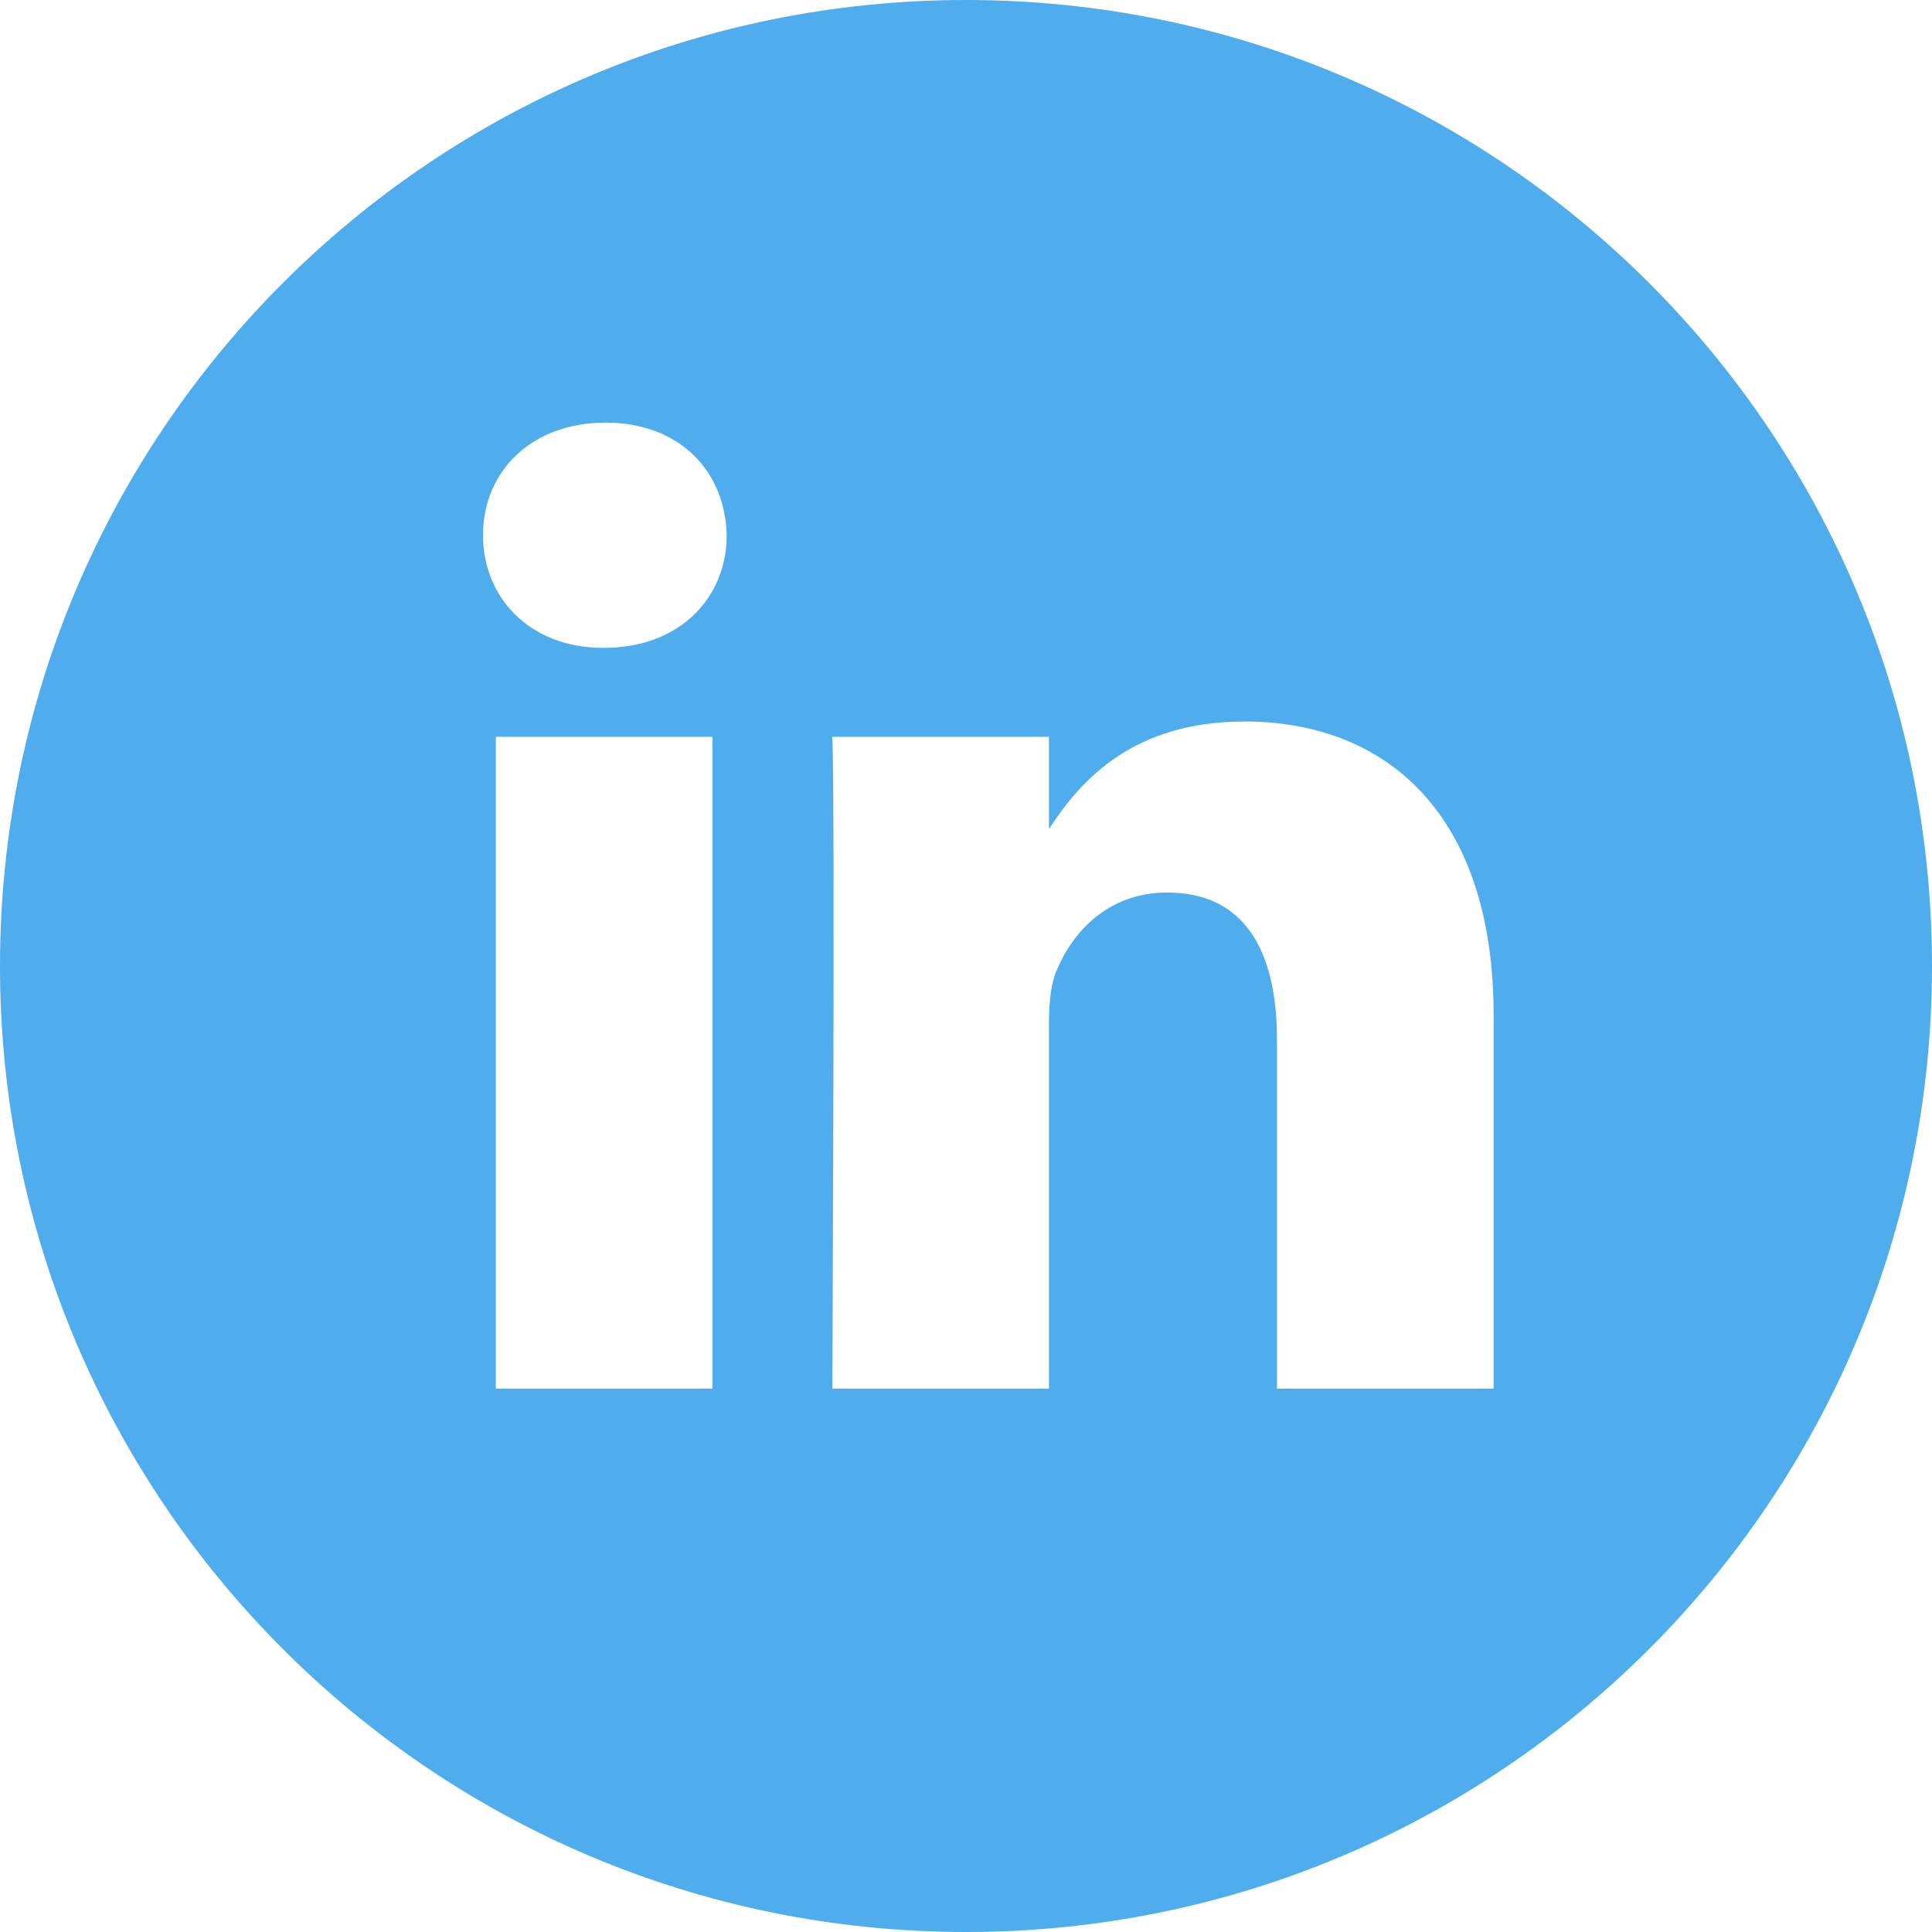
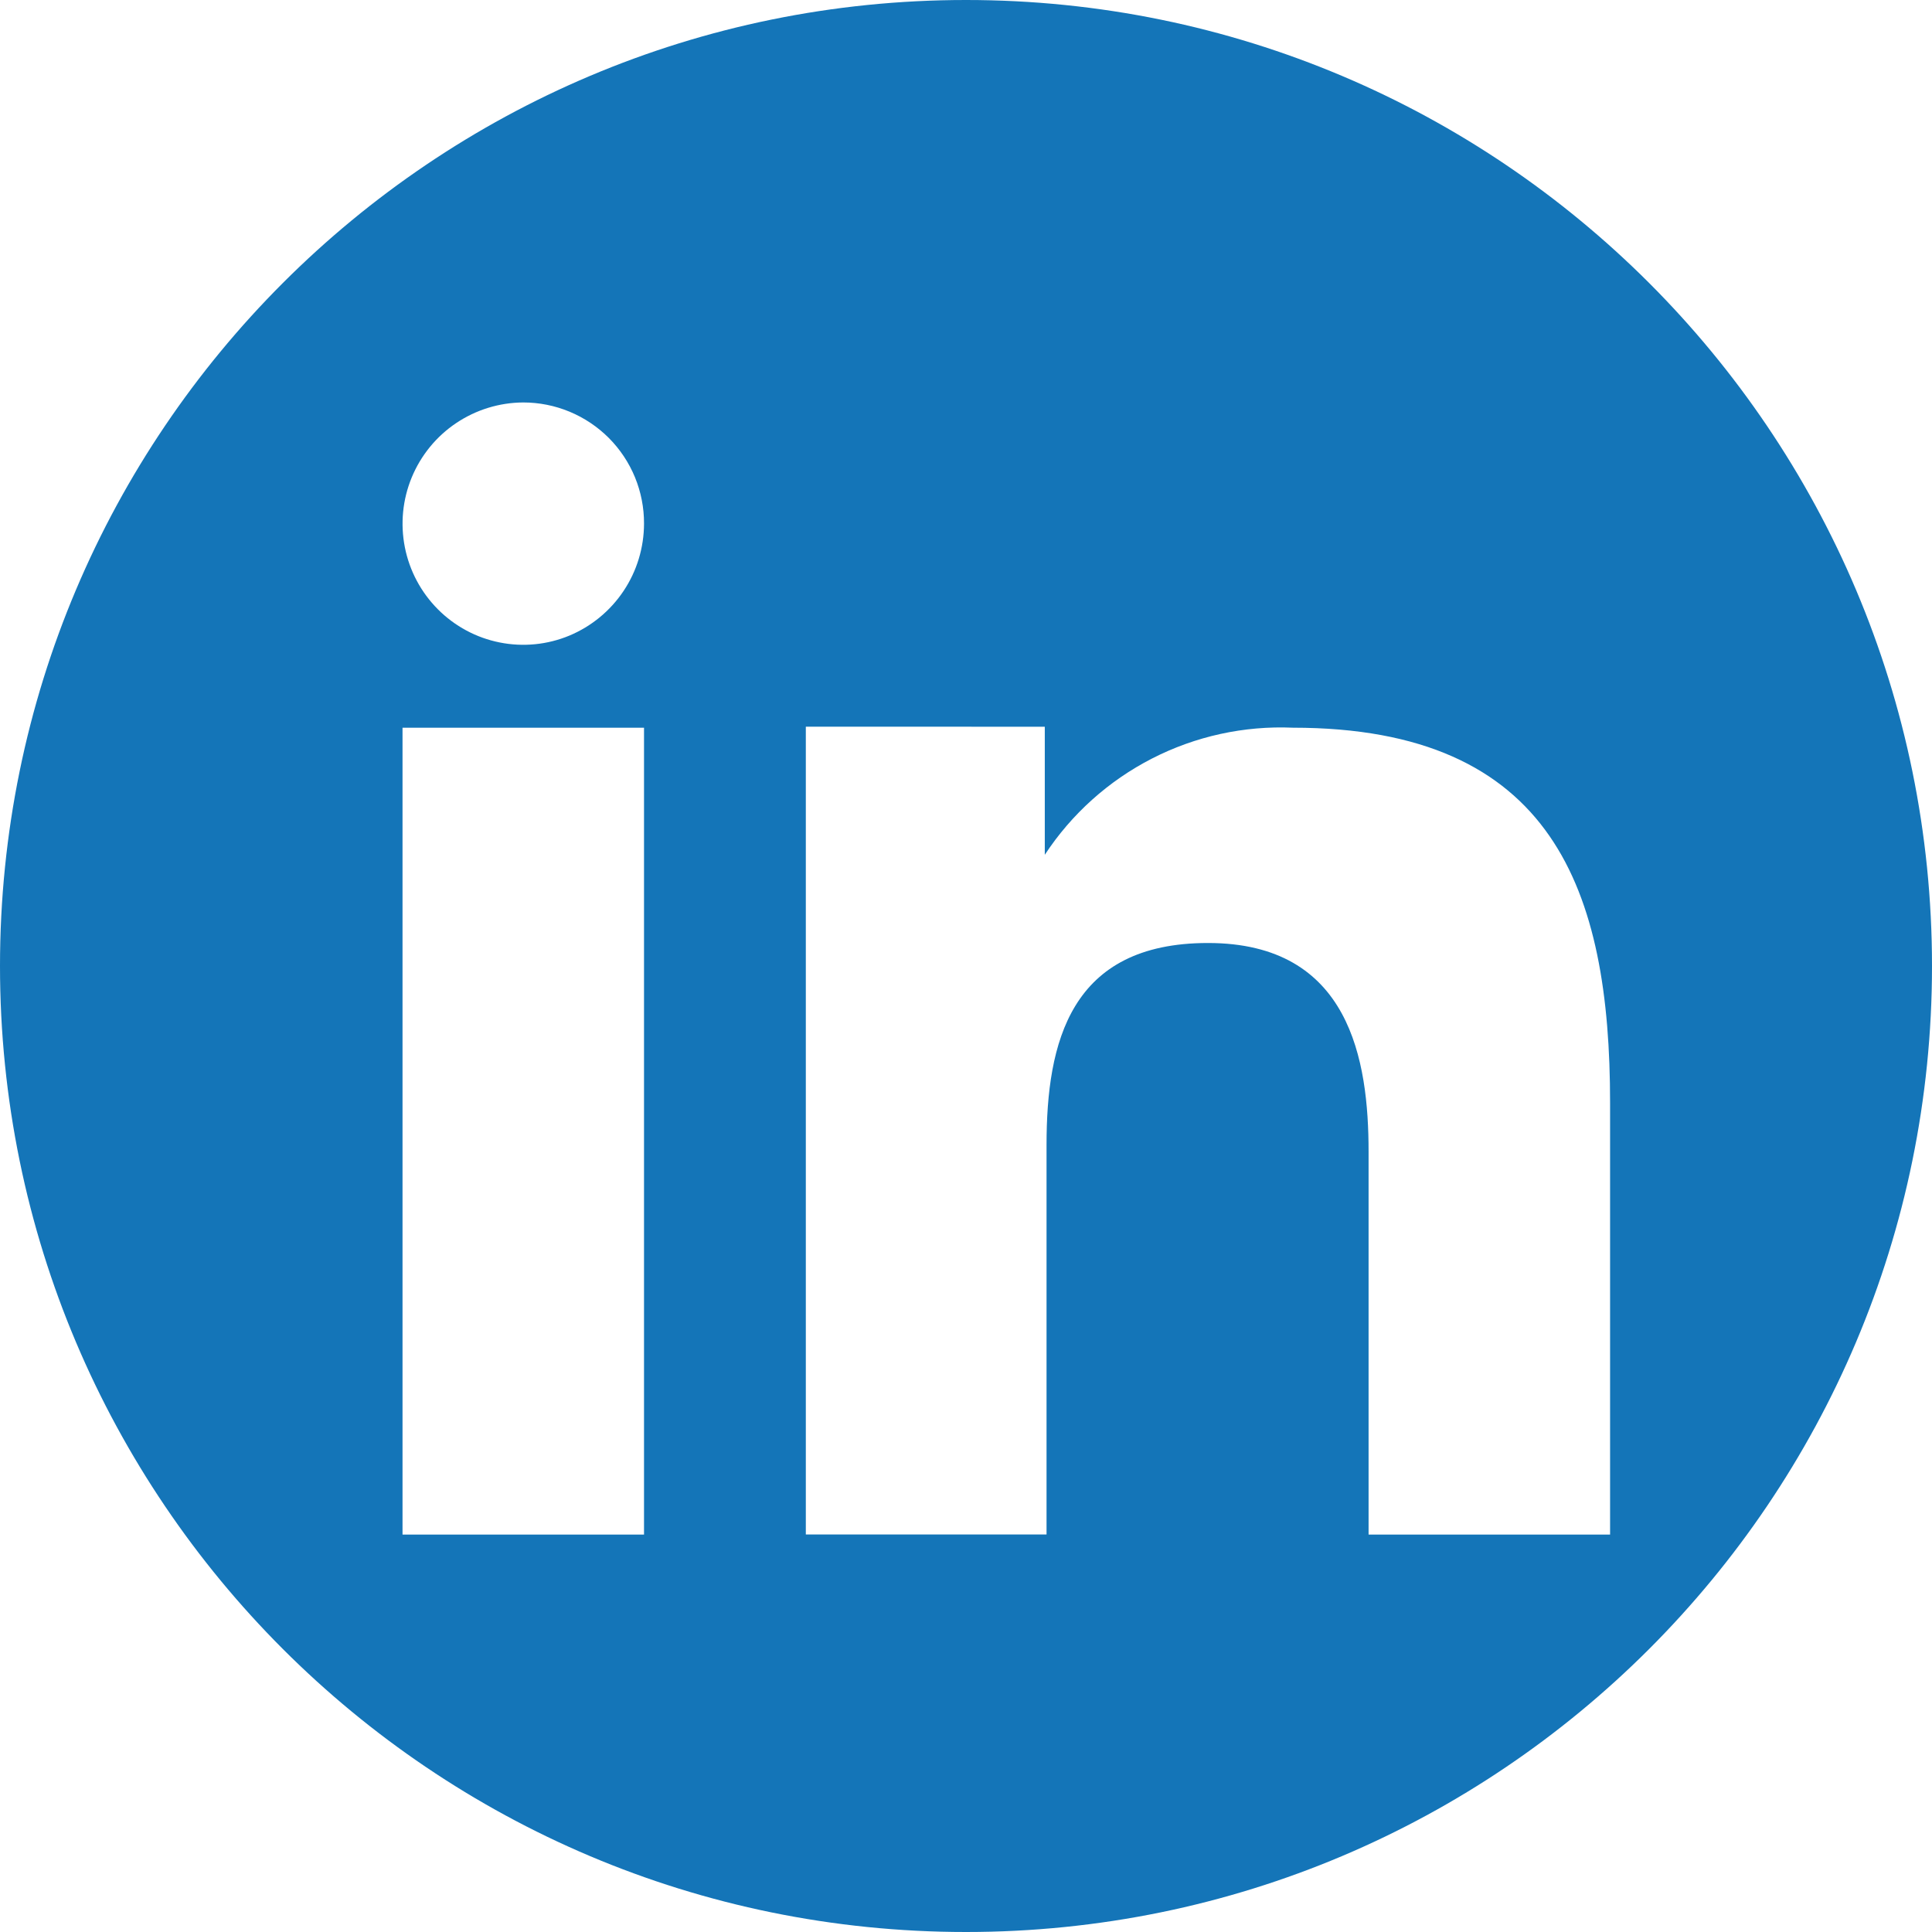
- <svg xmlns="http://www.w3.org/2000/svg" width="32" height="32" viewBox="0 0 32 32">
-   <path fill="#4FADED" fill-rule="evenodd" d="M16 0c8.837 0 16 7.163 16 16s-7.163 16-16 16S0 24.837 0 16 7.163 0 16 0zm-4.2 12.204H8.212V23H11.8V12.204zm8.808-.253c-1.852 0-2.71.99-3.194 1.721l-.04.061v-1.529h-3.588c.047 1.013 0 10.796 0 10.796h3.588v-6.029c0-.322.024-.645.118-.875.26-.645.85-1.313 1.841-1.313 1.299 0 1.818.99 1.818 2.442V23h3.588v-6.19c0-3.316-1.77-4.86-4.13-4.86zM10.03 7C8.803 7 8 7.806 8 8.865c0 1.036.779 1.865 1.983 1.865h.023c1.252 0 2.03-.829 2.03-1.865C12.013 7.806 11.258 7 10.03 7z" />
+ <svg xmlns="http://www.w3.org/2000/svg" fill="none" height="32" viewBox="0 0 32 32" width="32">
+   <path clip-rule="evenodd" d="m32 16c0 8.837-7.163 16-16 16-8.837 0-16-7.163-16-16 0-8.837 7.163-16 16-16 8.837 0 16 7.163 16 16zm-14.695-3.963v2.121c.444-.677 1.057-1.226 1.777-1.595.72-.369 1.524-.545 2.333-.51 4.319 0 5.253 2.7 5.253 6.213v7.151h-4v-6.34c0-1.512-.305-3.458-2.66-3.458-2.284 0-2.674 1.646-2.674 3.345v6.452h-3.987v-13.38zm-6.638-3.363c-.001.396-.118.784-.338 1.113-.22.33-.532.587-.897.74-.365.152-.768.192-1.156.114-.388-.077-.744-.269-1.023-.549-.28-.281-.47-.638-.547-1.026-.077-.389-.038-.791.113-1.157.151-.366.407-.68.736-.901.329-.221.715-.34 1.112-.342.263 0 .524.052.767.153.243.101.464.249.65.435.186.187.333.408.433.651.1.244.151.504.15.768zm-4 3.379h4v13.364h-4z" fill="#1475b8" fill-rule="evenodd" />
</svg>
